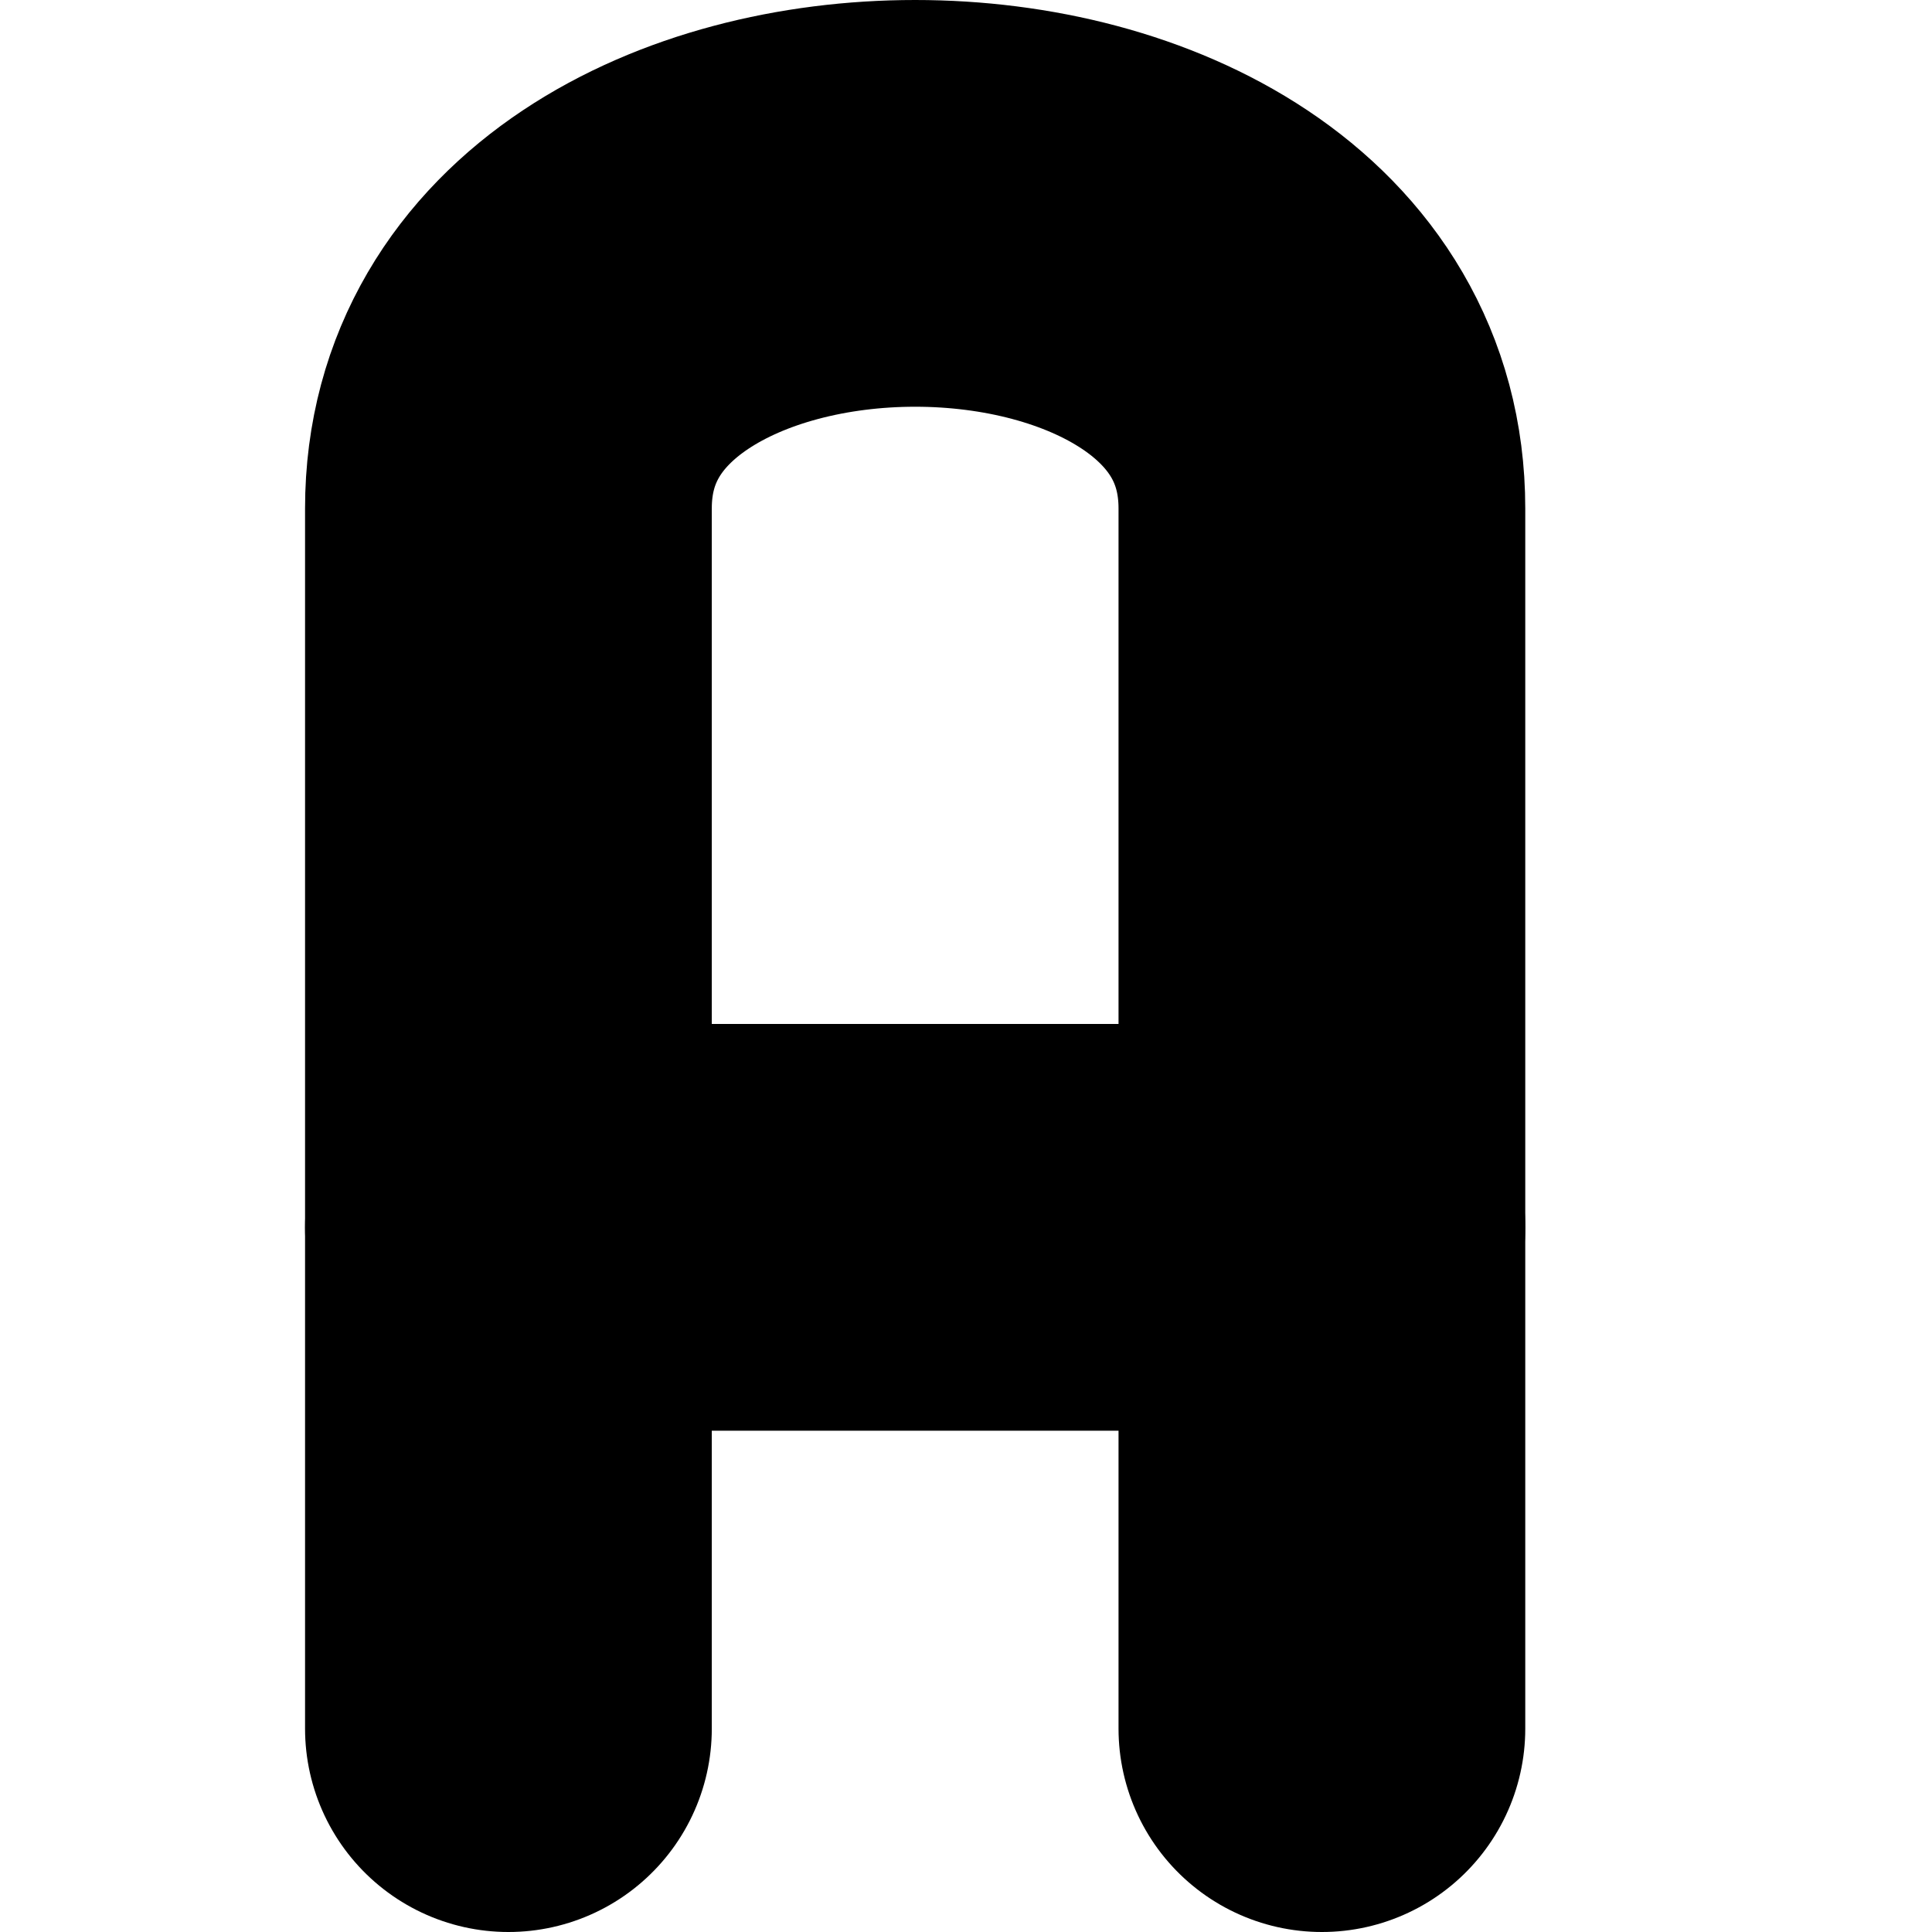
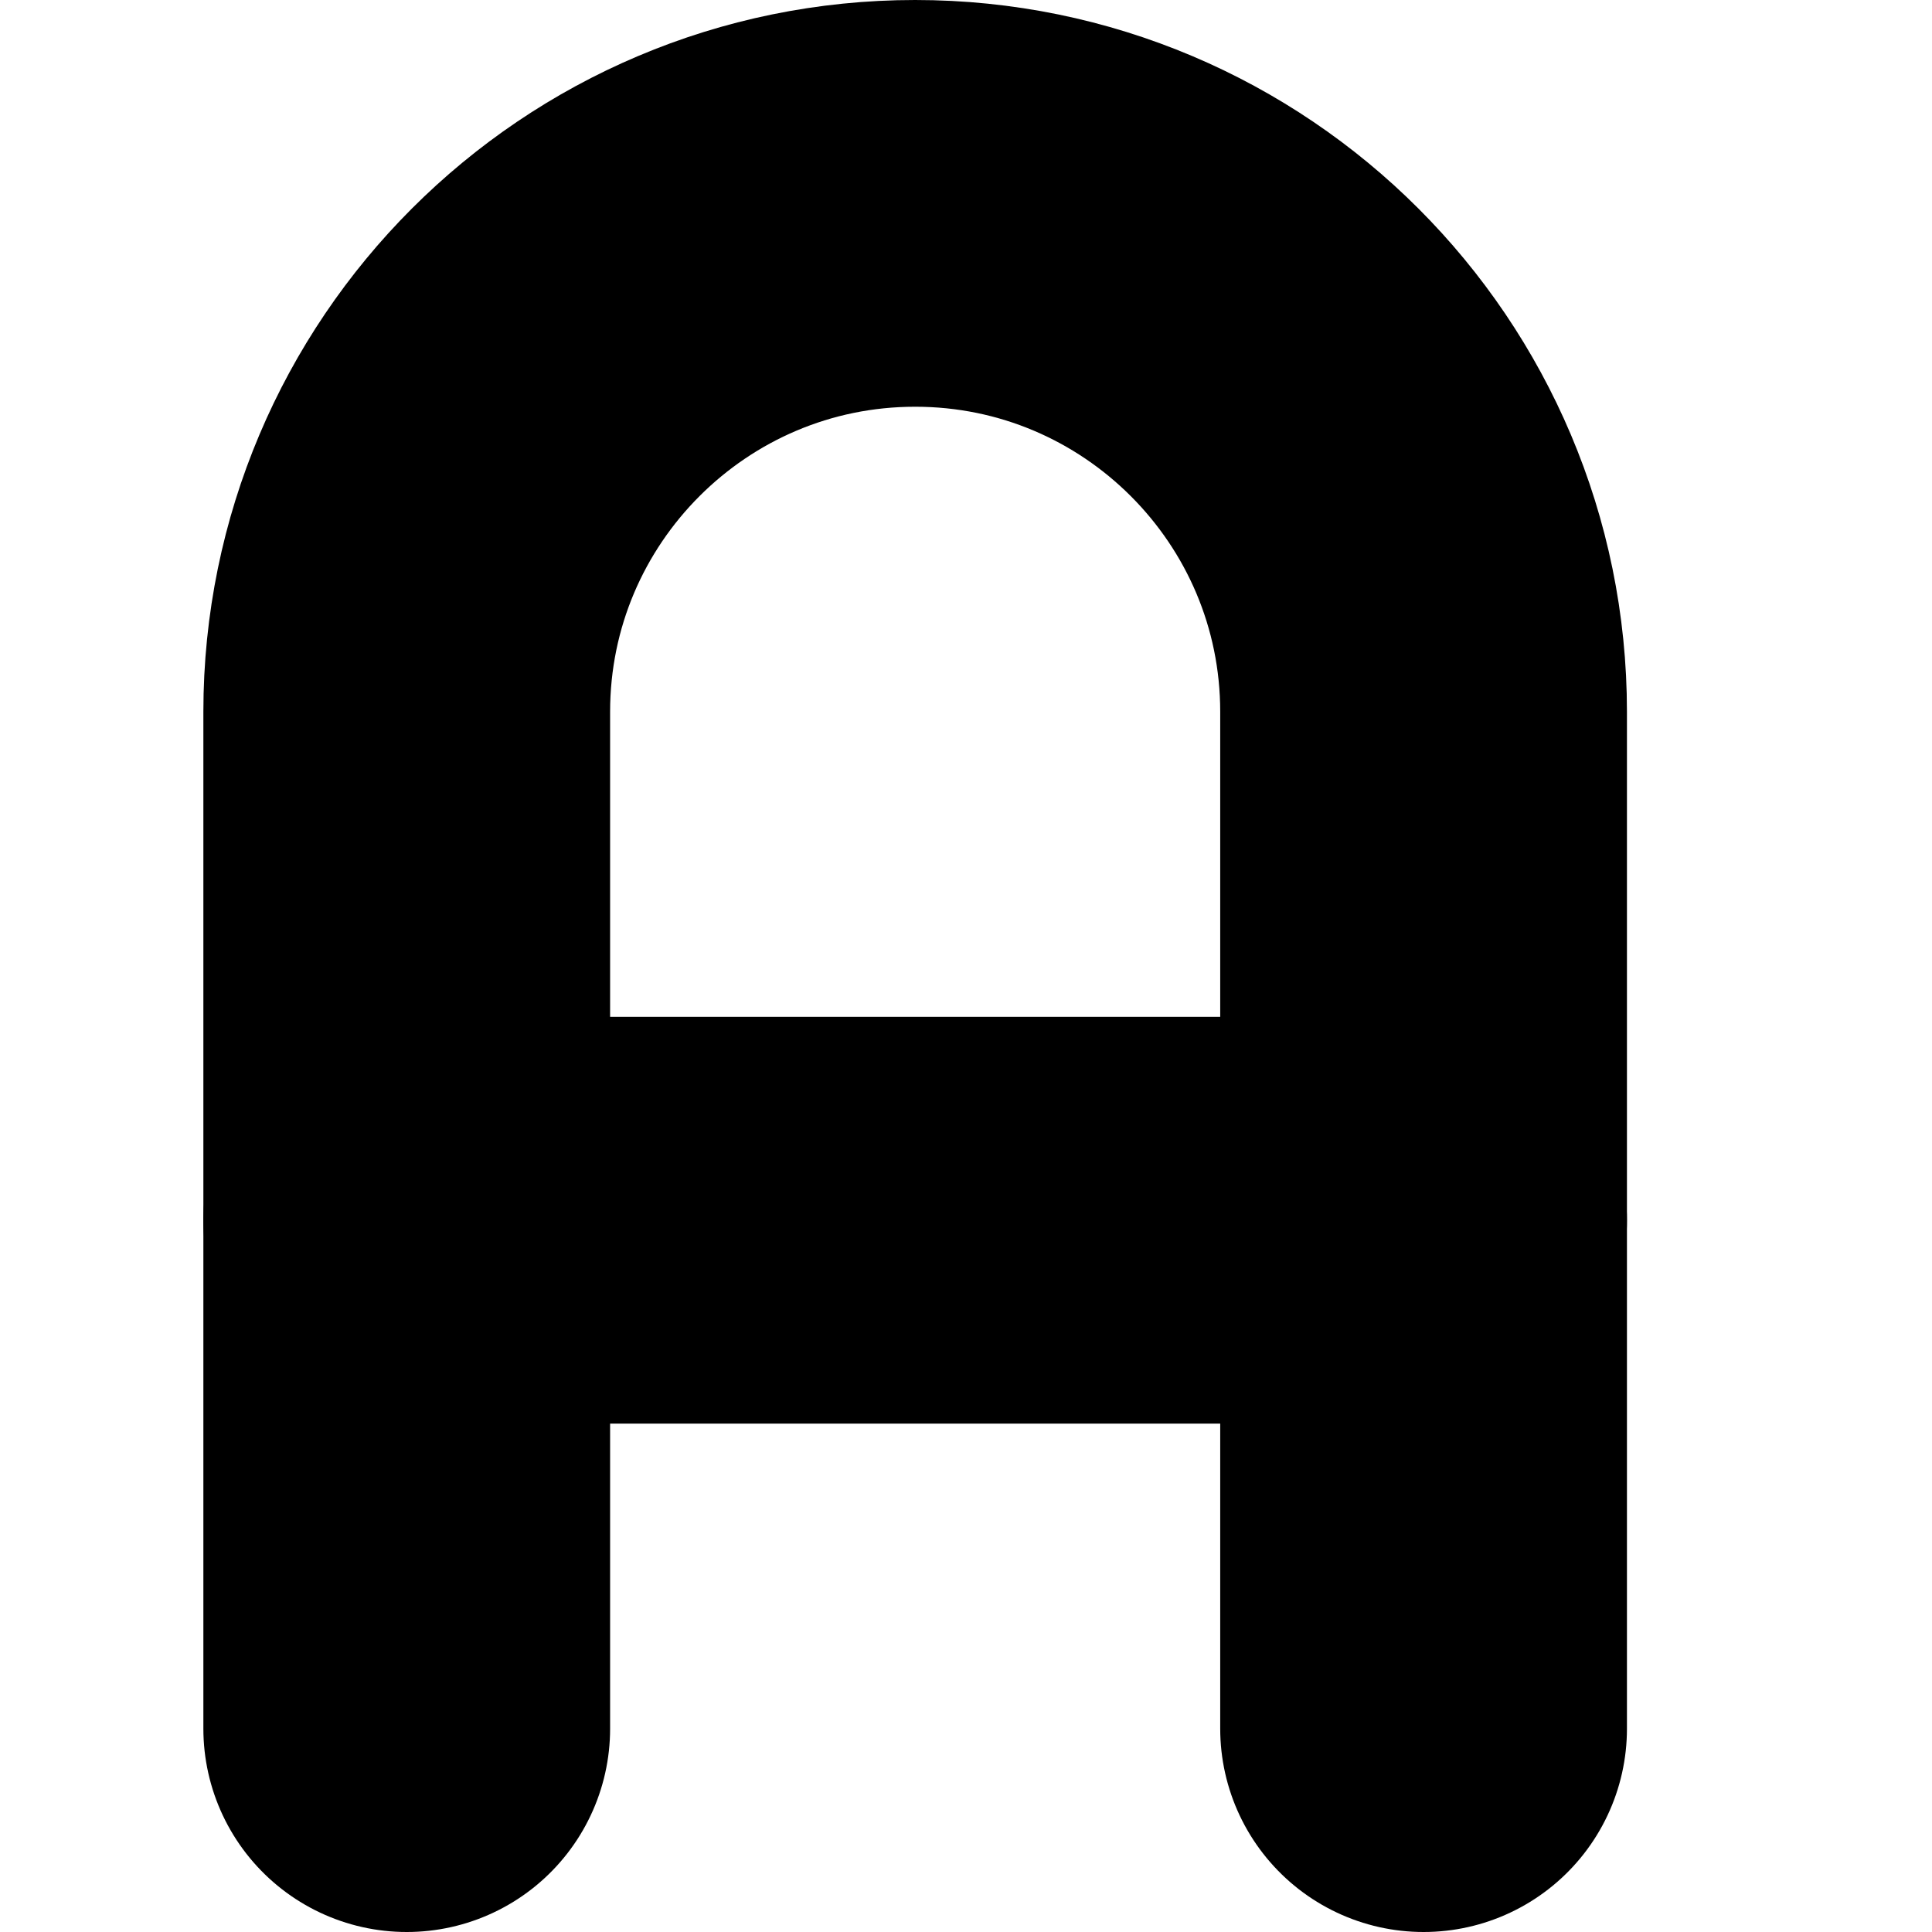
<svg xmlns="http://www.w3.org/2000/svg" width="19" height="19" viewBox="0 0 19 19" fill="none">
-   <path d="M5 17C5 17 5 9 5 5C5 1 13 1 13 5C13 6.421 13 17 13 17" stroke="currentColor" stroke-width="4" stroke-linecap="round" stroke-linejoin="round" />
-   <path d="M5 12.07H13" stroke="currentColor" stroke-width="4" stroke-linecap="round" stroke-linejoin="round" />
+   <path d="M4 17V7C4 4.24 6.24 2 9 2C11.76 2 14 4.24 14 7V17" stroke="currentColor" stroke-width="4" stroke-linecap="round" stroke-linejoin="round" />
+   <path d="M4 12H14" stroke="currentColor" stroke-width="4" stroke-linecap="round" stroke-linejoin="round" />
</svg>
